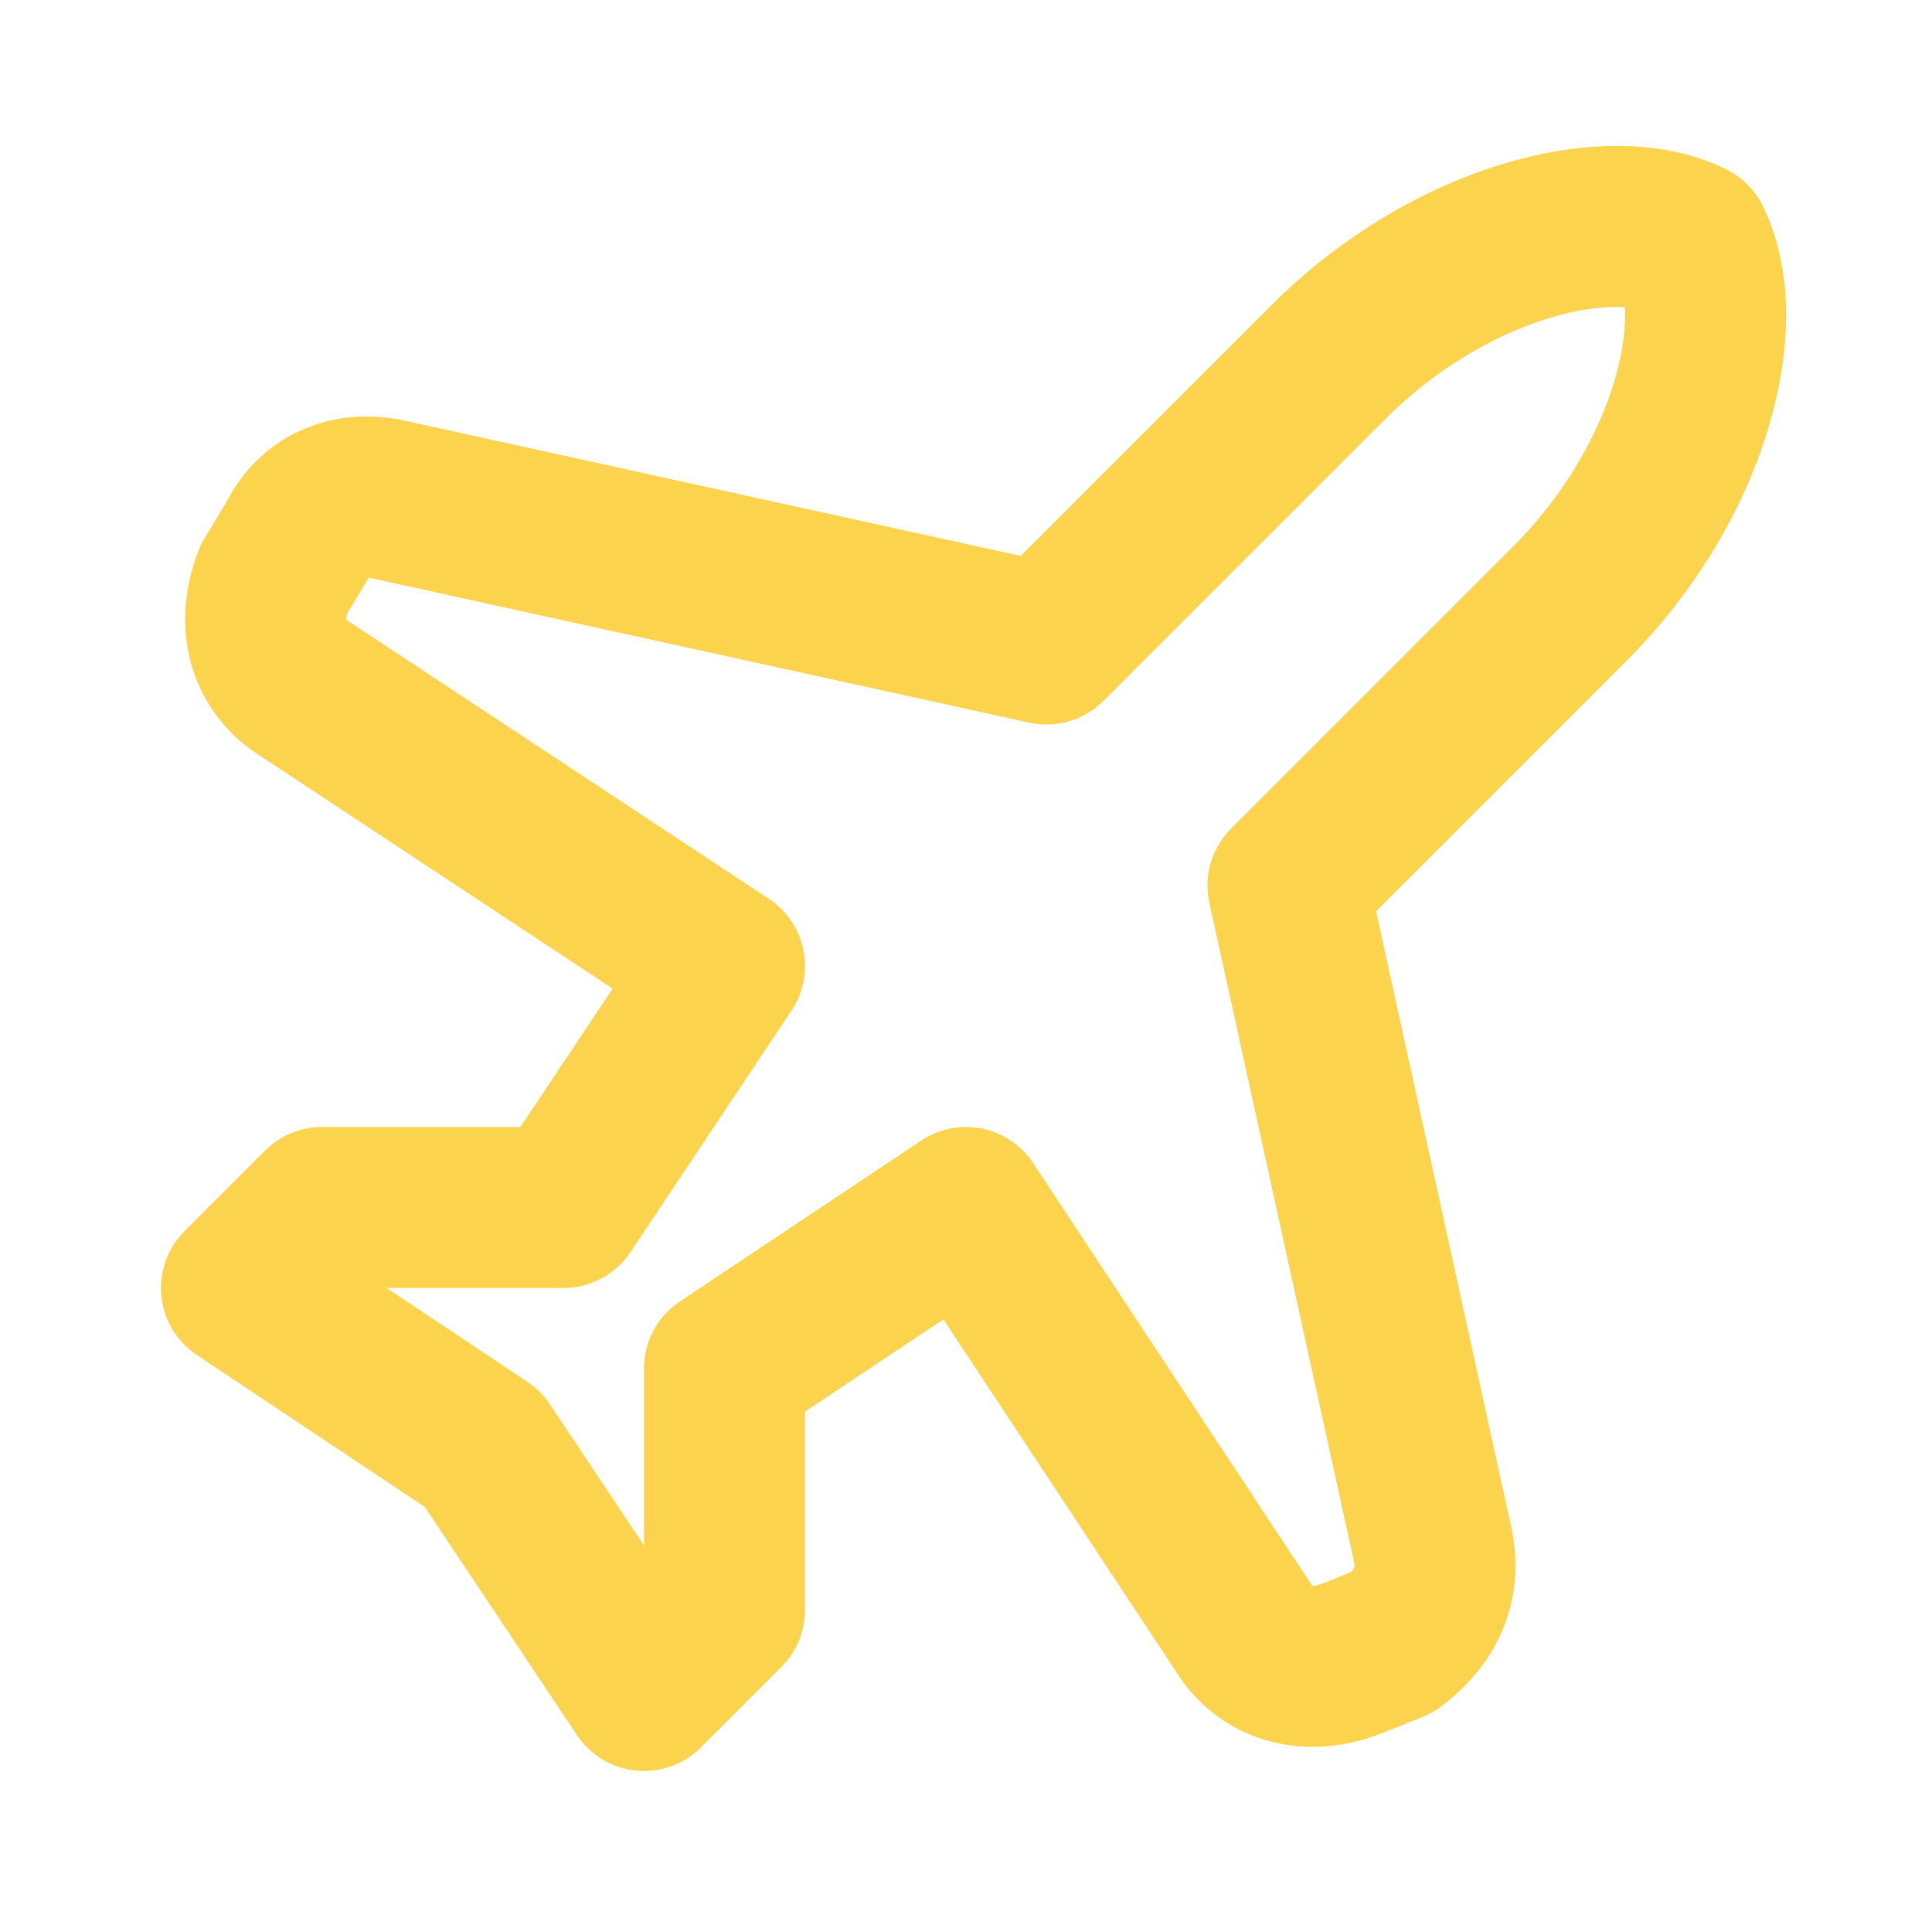
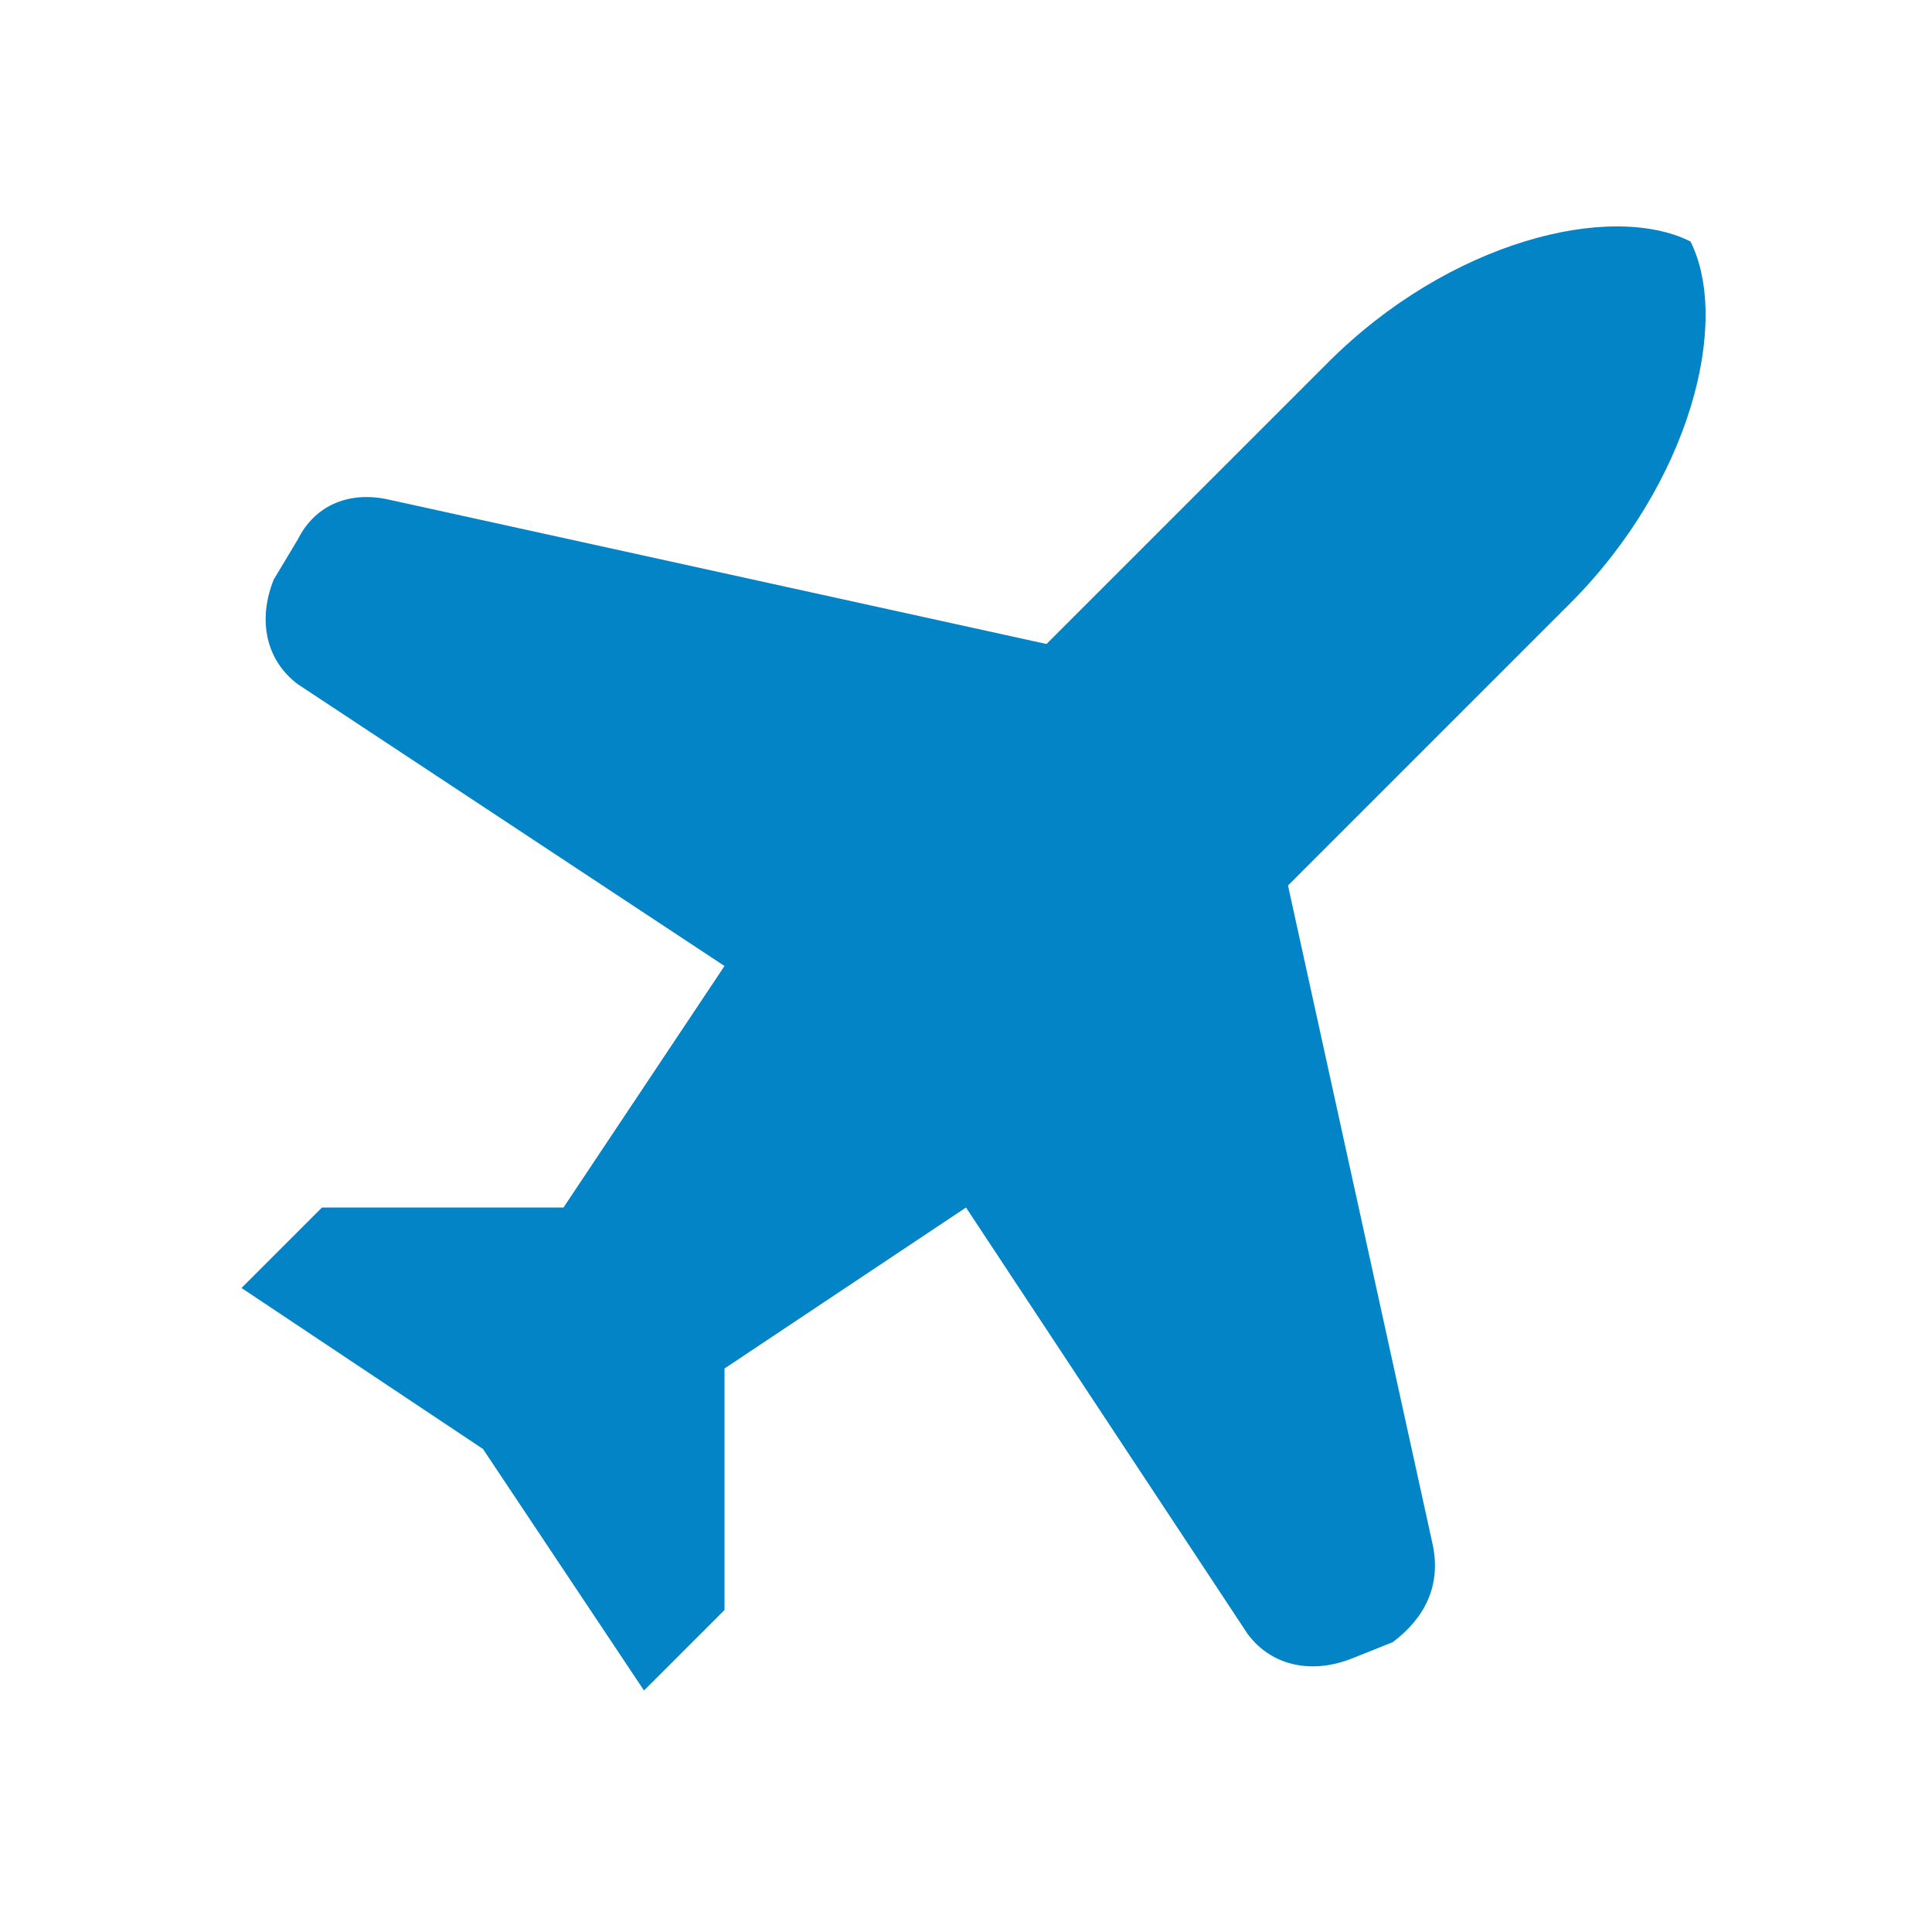
- <svg xmlns="http://www.w3.org/2000/svg" viewBox="0 0 24 24" fill="none" stroke="#FCD34D" stroke-width="2" stroke-linecap="round" stroke-linejoin="round">
-   <path d="M17.8 19.2 16 11l3.5-3.5C21 6 21.5 4 21 3c-1-.5-3 0-4.5 1.5L13 8 4.8 6.2c-.5-.1-.9.1-1.1.5l-.3.5c-.2.5-.1 1 .3 1.3L9 12l-2 3H4l-1 1 3 2 2 3 1-1v-3l3-2 3.5 5.3c.3.4.8.5 1.3.3l.5-.2c.4-.3.6-.7.5-1.2z" />
+ <svg xmlns="http://www.w3.org/2000/svg" viewBox="0 0 24 24" width="64" height="64">
+   <style>
+     .plane { fill: #0284c7; /* blue-400 */ }
+     @media (prefers-color-scheme: dark) {
+       .plane { fill: #f6e05e; /* yellow-400 */ }
+     }
+   </style>
+   <path class="plane" d="M17.8 19.2 16 11l3.5-3.5C21 6 21.5 4 21 3c-1-.5-3 0-4.5 1.5L13 8 4.8 6.2c-.5-.1-.9.1-1.1.5l-.3.5c-.2.5-.1 1 .3 1.3L9 12l-2 3H4l-1 1 3 2 2 3 1-1v-3l3-2 3.5 5.3c.3.4.8.5 1.3.3l.5-.2c.4-.3.6-.7.5-1.2z" />
</svg>
